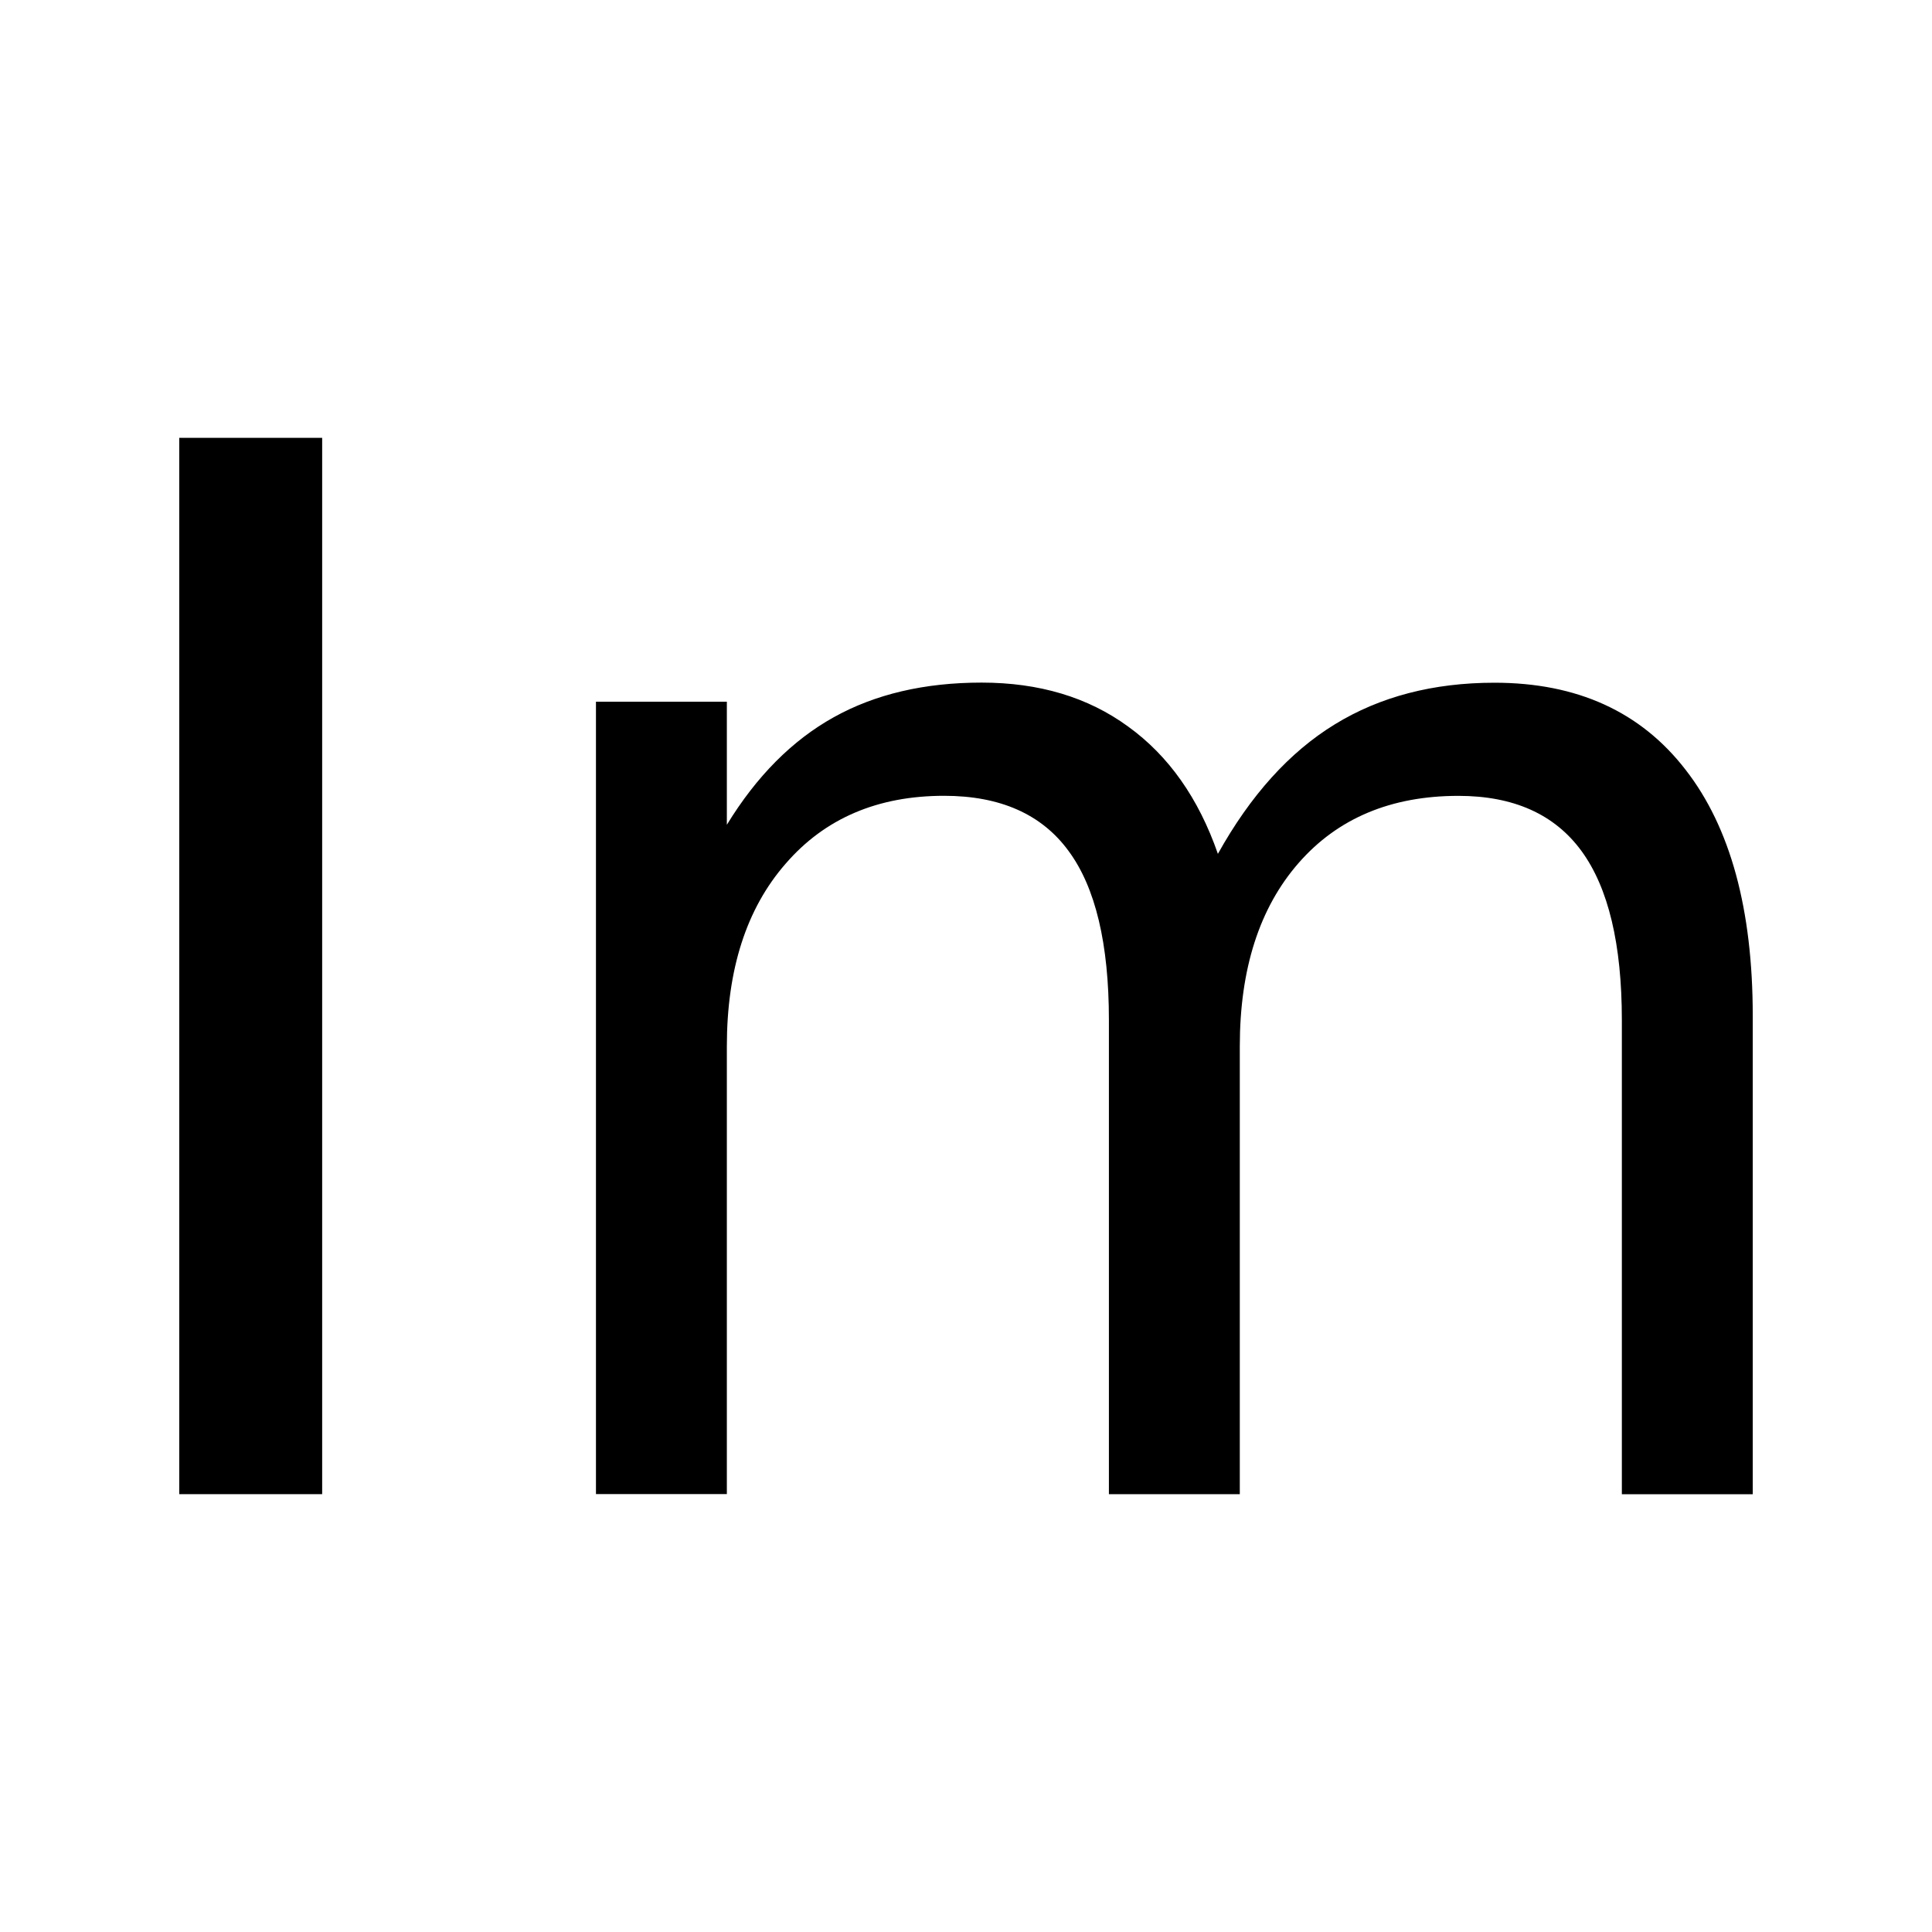
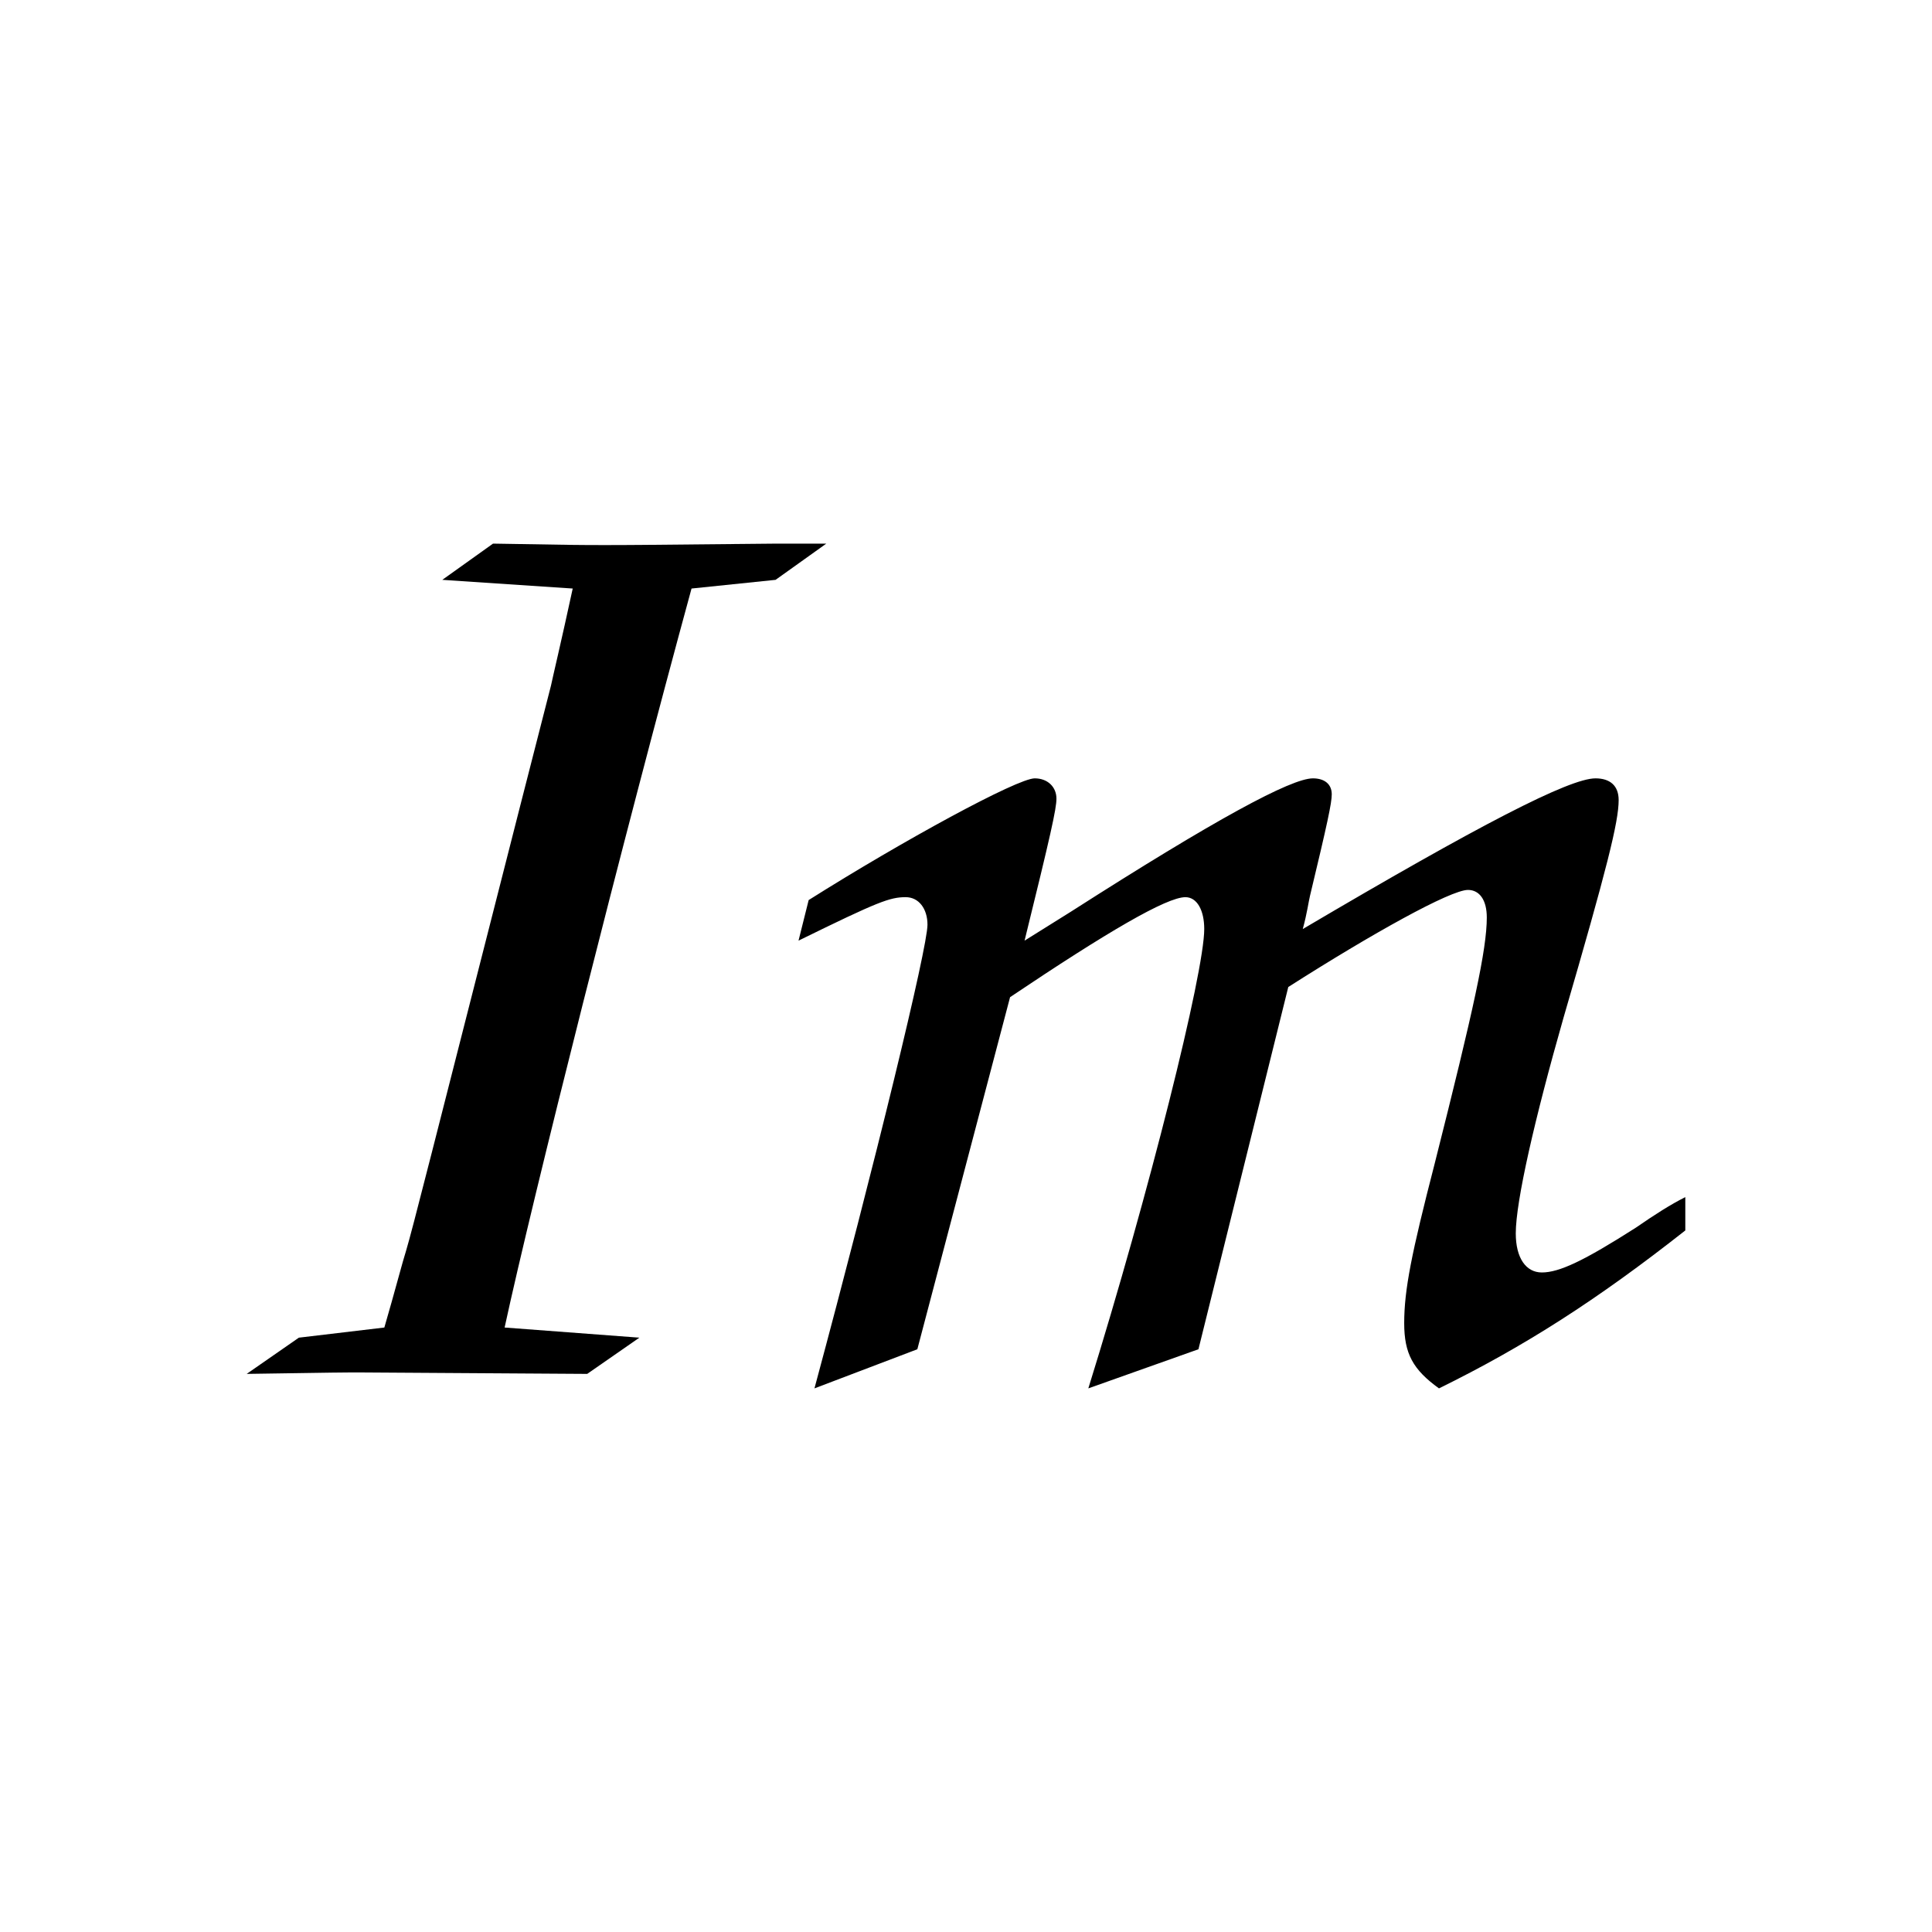
<svg xmlns="http://www.w3.org/2000/svg" version="1.1" viewBox="0 0 32 32" xml:space="preserve">
-   <g>
-     <path d="m2.969 7.252h2.367v17.496h-2.367v-17.496" />
-     <path d="m20.172 14.143c0.539-0.969 1.184-1.684 1.934-2.144 0.75-0.461 1.633-0.691 2.648-0.691 1.367 1.3e-5 2.422 0.48 3.164 1.441 0.742 0.953 1.113 2.312 1.113 4.078v7.922h-2.168v-7.852c-1.9e-5 -1.258-0.223-2.191-0.668-2.801-0.445-0.609-1.125-0.914-2.039-0.914-1.117 1.1e-5 -2 0.371-2.648 1.113-0.648 0.742-0.973 1.754-0.973 3.035v7.418h-2.168v-7.852c-1e-5 -1.266-0.223-2.199-0.668-2.801-0.445-0.609-1.133-0.914-2.062-0.914-1.102 1.1e-5 -1.977 0.375-2.625 1.125-0.648 0.742-0.973 1.75-0.973 3.023v7.418h-2.168v-13.125h2.168v2.039c0.492-0.805 1.082-1.398 1.77-1.781 0.687-0.383 1.504-0.574 2.449-0.574 0.953 1.3e-5 1.762 0.242 2.426 0.727 0.672 0.484 1.168 1.188 1.488 2.109" />
-   </g>
-   <text x="0.491" y="48.298" fill="#f7941e" font-family="Accanthis ADF Std" font-size="40px" letter-spacing="0px" word-spacing="0px" style="line-height:125%" xml:space="preserve">
+   <text x="0.491" y="48.298" fill="#f7941e" font-family="Accanthis ADF Std" font-size="40px" letter-spacing="0px" word-spacing="0px" line-height="125%" xml:space="preserve">
    <tspan x="0.491" y="48.298" fill="#f7941e" font-family="Sans" font-size="24px" />
  </text>
+   <g font-family="Sans" font-size="40px" line-height="125%">
+     <path d="m4.086 22.756c1.56-0.024 1.56-0.024 1.896-0.024l3.744 0.024 0.864-0.6-2.232-0.168c0.456-2.112 1.968-8.112 3.096-12.24l1.392-0.144 0.84-0.6h-0.816c-2.448 0.024-2.448 0.024-2.856 0.024-0.384 0-0.48 0-1.848-0.024l-0.84 0.6 2.16 0.144c-0.192 0.888-0.336 1.488-0.36 1.608l-0.504 1.968c-1.512 5.928-1.776 6.984-1.896 7.392-0.048 0.144-0.192 0.696-0.36 1.272l-1.416 0.168-0.864 0.6" />
+     <path d="m15.194 22.348 1.536-5.832c1.608-1.08 2.592-1.656 2.904-1.656 0.192 0 0.312 0.216 0.312 0.528 0 0.72-0.912 4.368-1.92 7.608l1.824-0.648 1.488-6c1.392-0.888 2.688-1.608 2.976-1.608 0.192 0 0.312 0.168 0.312 0.456 0 0.528-0.216 1.512-0.864 4.08-0.384 1.488-0.504 2.088-0.504 2.64 0 0.504 0.144 0.768 0.576 1.08 1.416-0.696 2.616-1.464 4.08-2.616v-0.552c-0.24 0.12-0.504 0.288-0.816 0.504-0.864 0.552-1.272 0.744-1.56 0.744-0.264 0-0.432-0.24-0.432-0.648 0-0.528 0.312-1.896 0.792-3.576 0.72-2.472 0.912-3.24 0.912-3.6 0-0.24-0.144-0.36-0.384-0.36-0.432 0-1.92 0.768-4.848 2.496 0.072-0.264 0.096-0.456 0.12-0.552 0.288-1.2 0.36-1.536 0.36-1.68 0-0.168-0.12-0.264-0.312-0.264-0.36 0-1.608 0.672-4.008 2.208l-0.768 0.48c0.432-1.752 0.528-2.184 0.528-2.352 0-0.192-0.144-0.336-0.36-0.336-0.288 0-2.184 1.032-3.744 2.016l-0.168 0.672c1.32-0.648 1.512-0.72 1.776-0.72 0.216 0 0.36 0.192 0.36 0.456 0 0.384-0.864 3.936-1.872 7.68l1.704-0.648" />
+   </g>
</svg>
